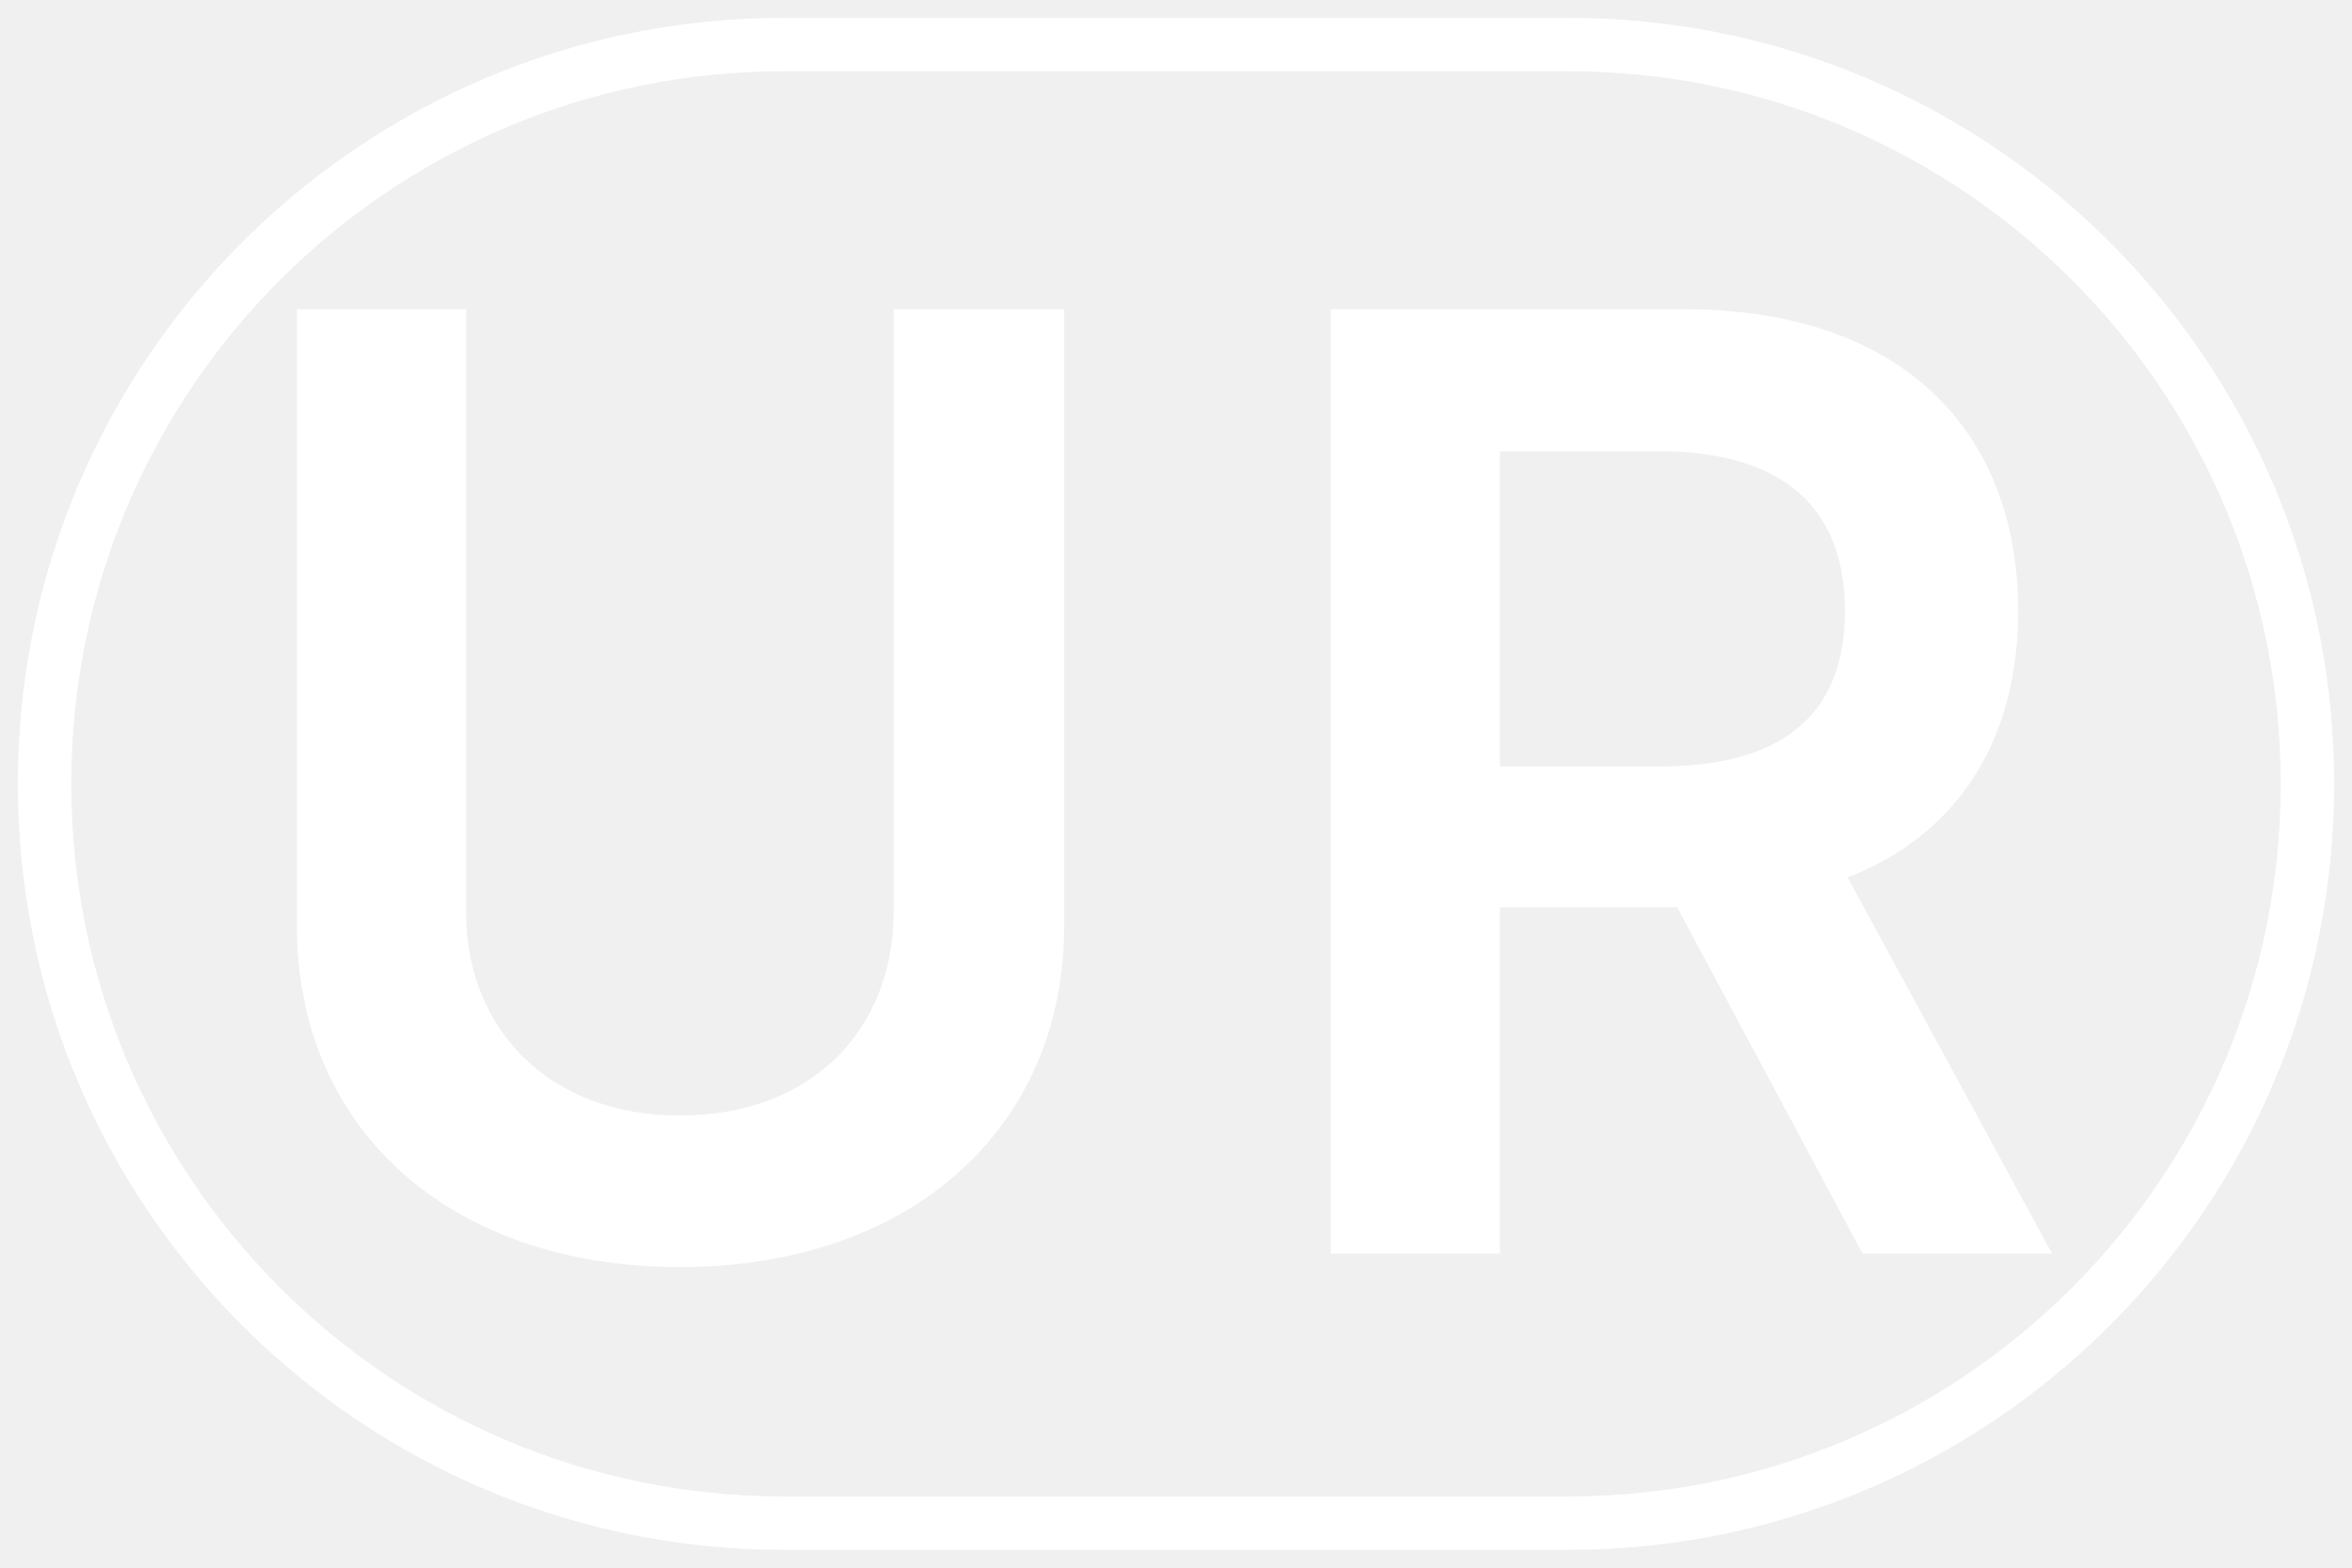
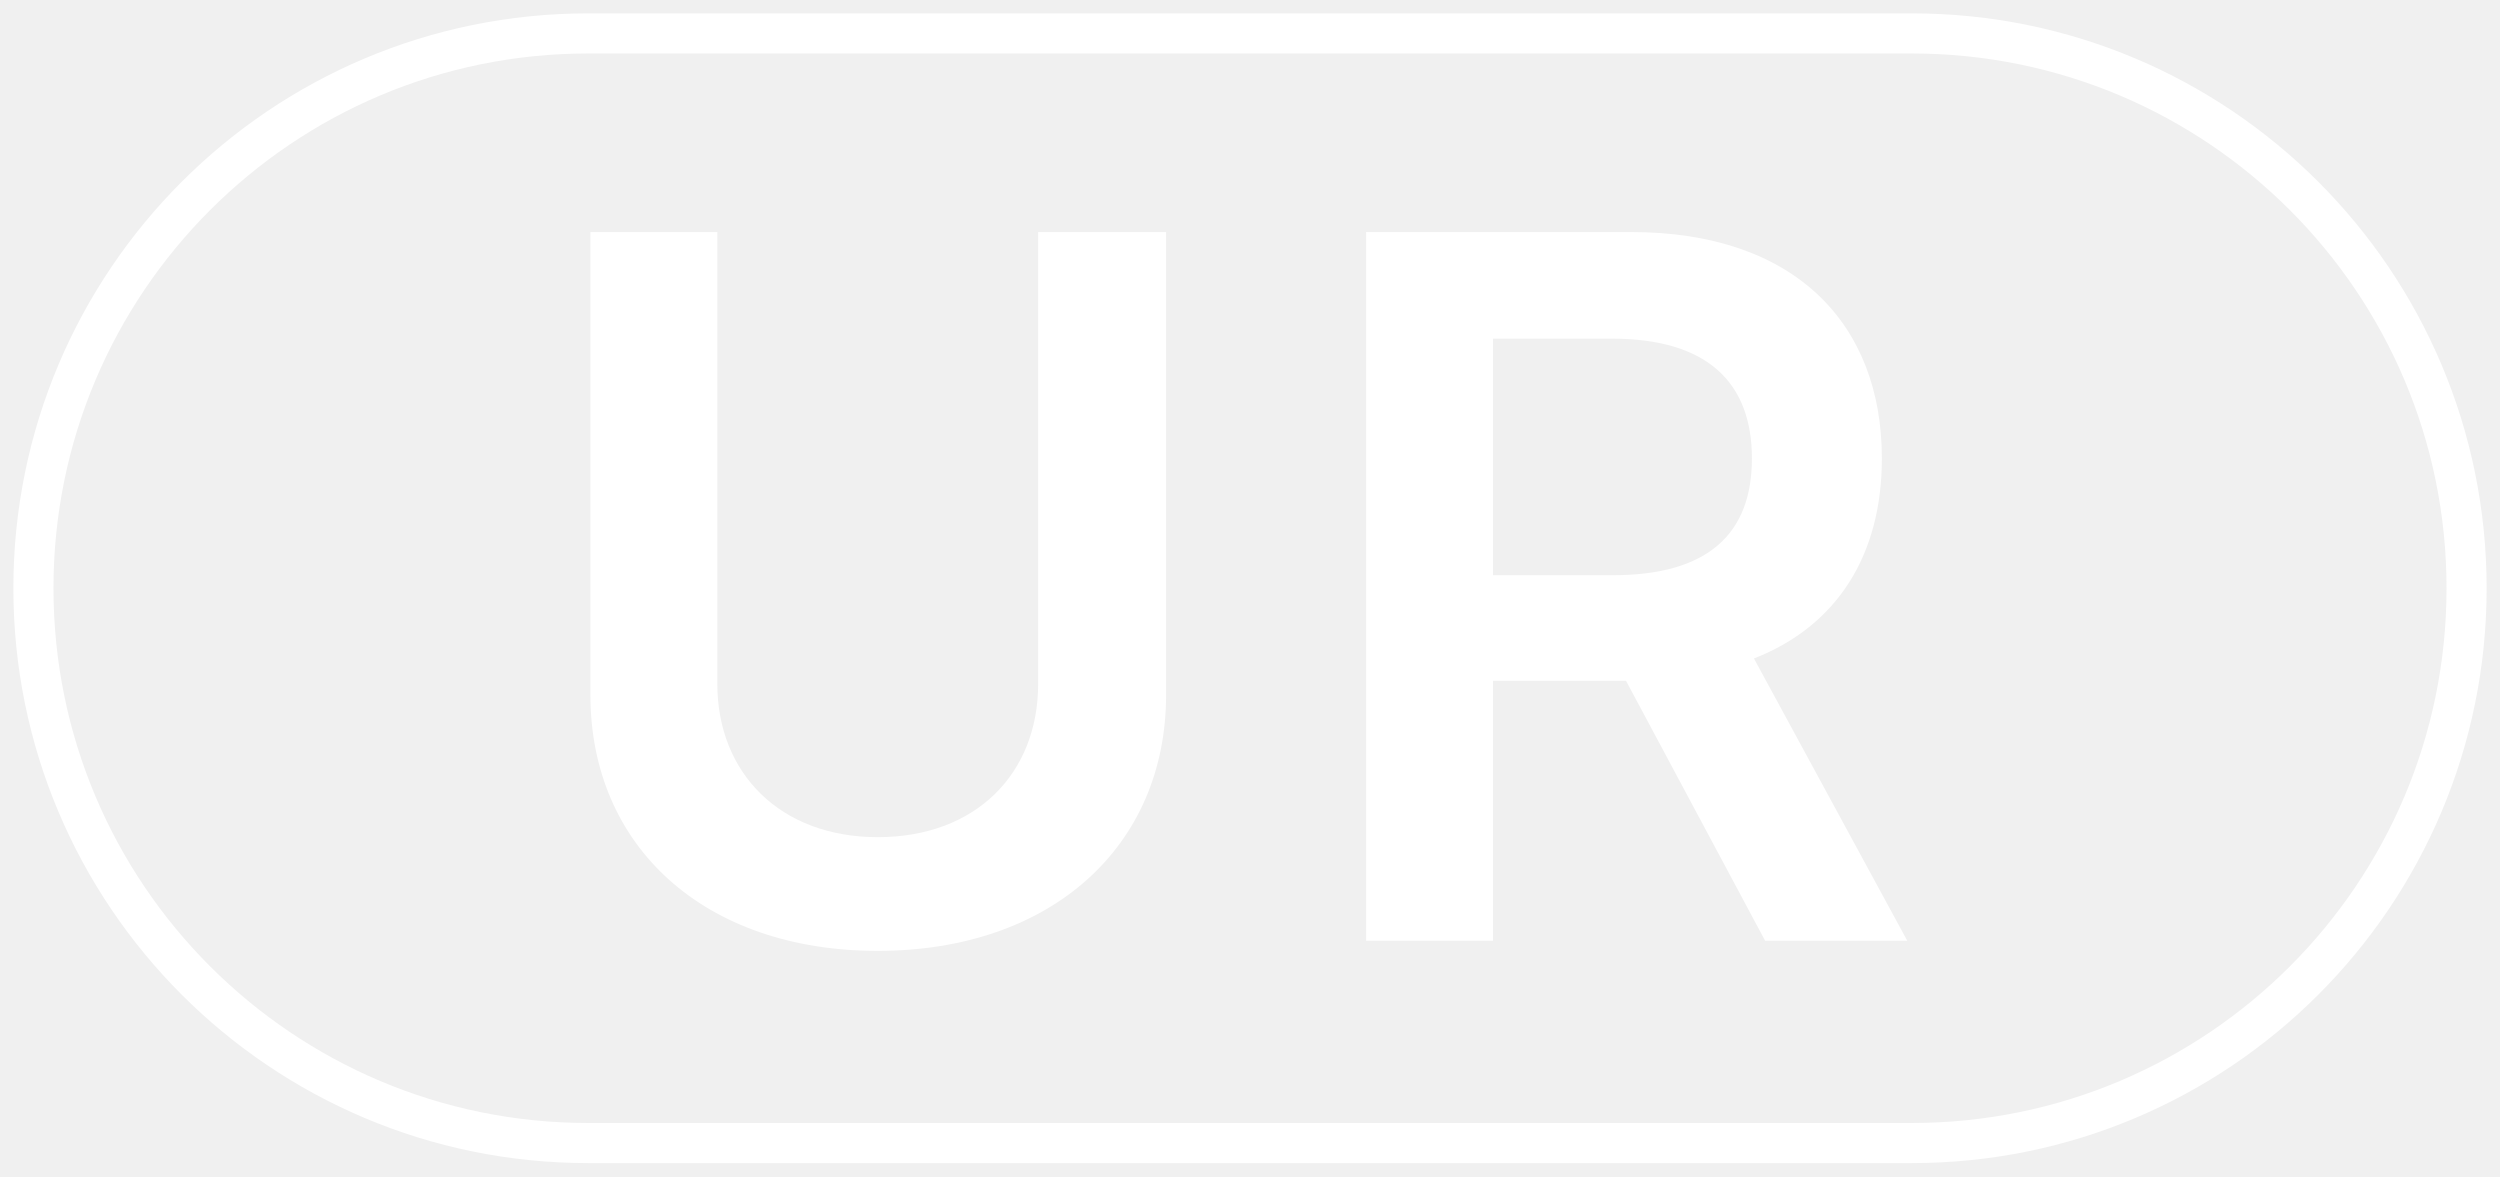
- <svg xmlns="http://www.w3.org/2000/svg" width="66" height="44" viewBox="0 0 66.00 44.0">
-   <rect x="1.25" y="1.25" width="63.5" height="41.5" rx="20.75" fill="none" stroke="#fff" stroke-width="1.5" />
-   <g transform="translate(-38.07,-31.04) scale(2.4302)">
-     <text x="18" y="27.25" font-family="Inter, Arial, Helvetica, sans-serif" font-weight="600" font-size="15" letter-spacing="0.9" fill="#fff">UR</text>
+ <svg xmlns="http://www.w3.org/2000/svg" width="374" height="176" viewBox="0 0 93.500 44.0">
+   <rect x="1.25" y="1.25" width="91.000" height="41.5" rx="20.75" fill="none" stroke="#fff" stroke-width="1.5" />
+   <g transform="translate(13.75,0)">
+     <g transform="translate(-38.07,-31.04) scale(2.4302)">
+       <text x="18" y="27.25" font-family="Inter, Arial, Helvetica, sans-serif" font-weight="600" font-size="15" letter-spacing="0.9" fill="#fff">UR</text>
+     </g>
  </g>
</svg>
